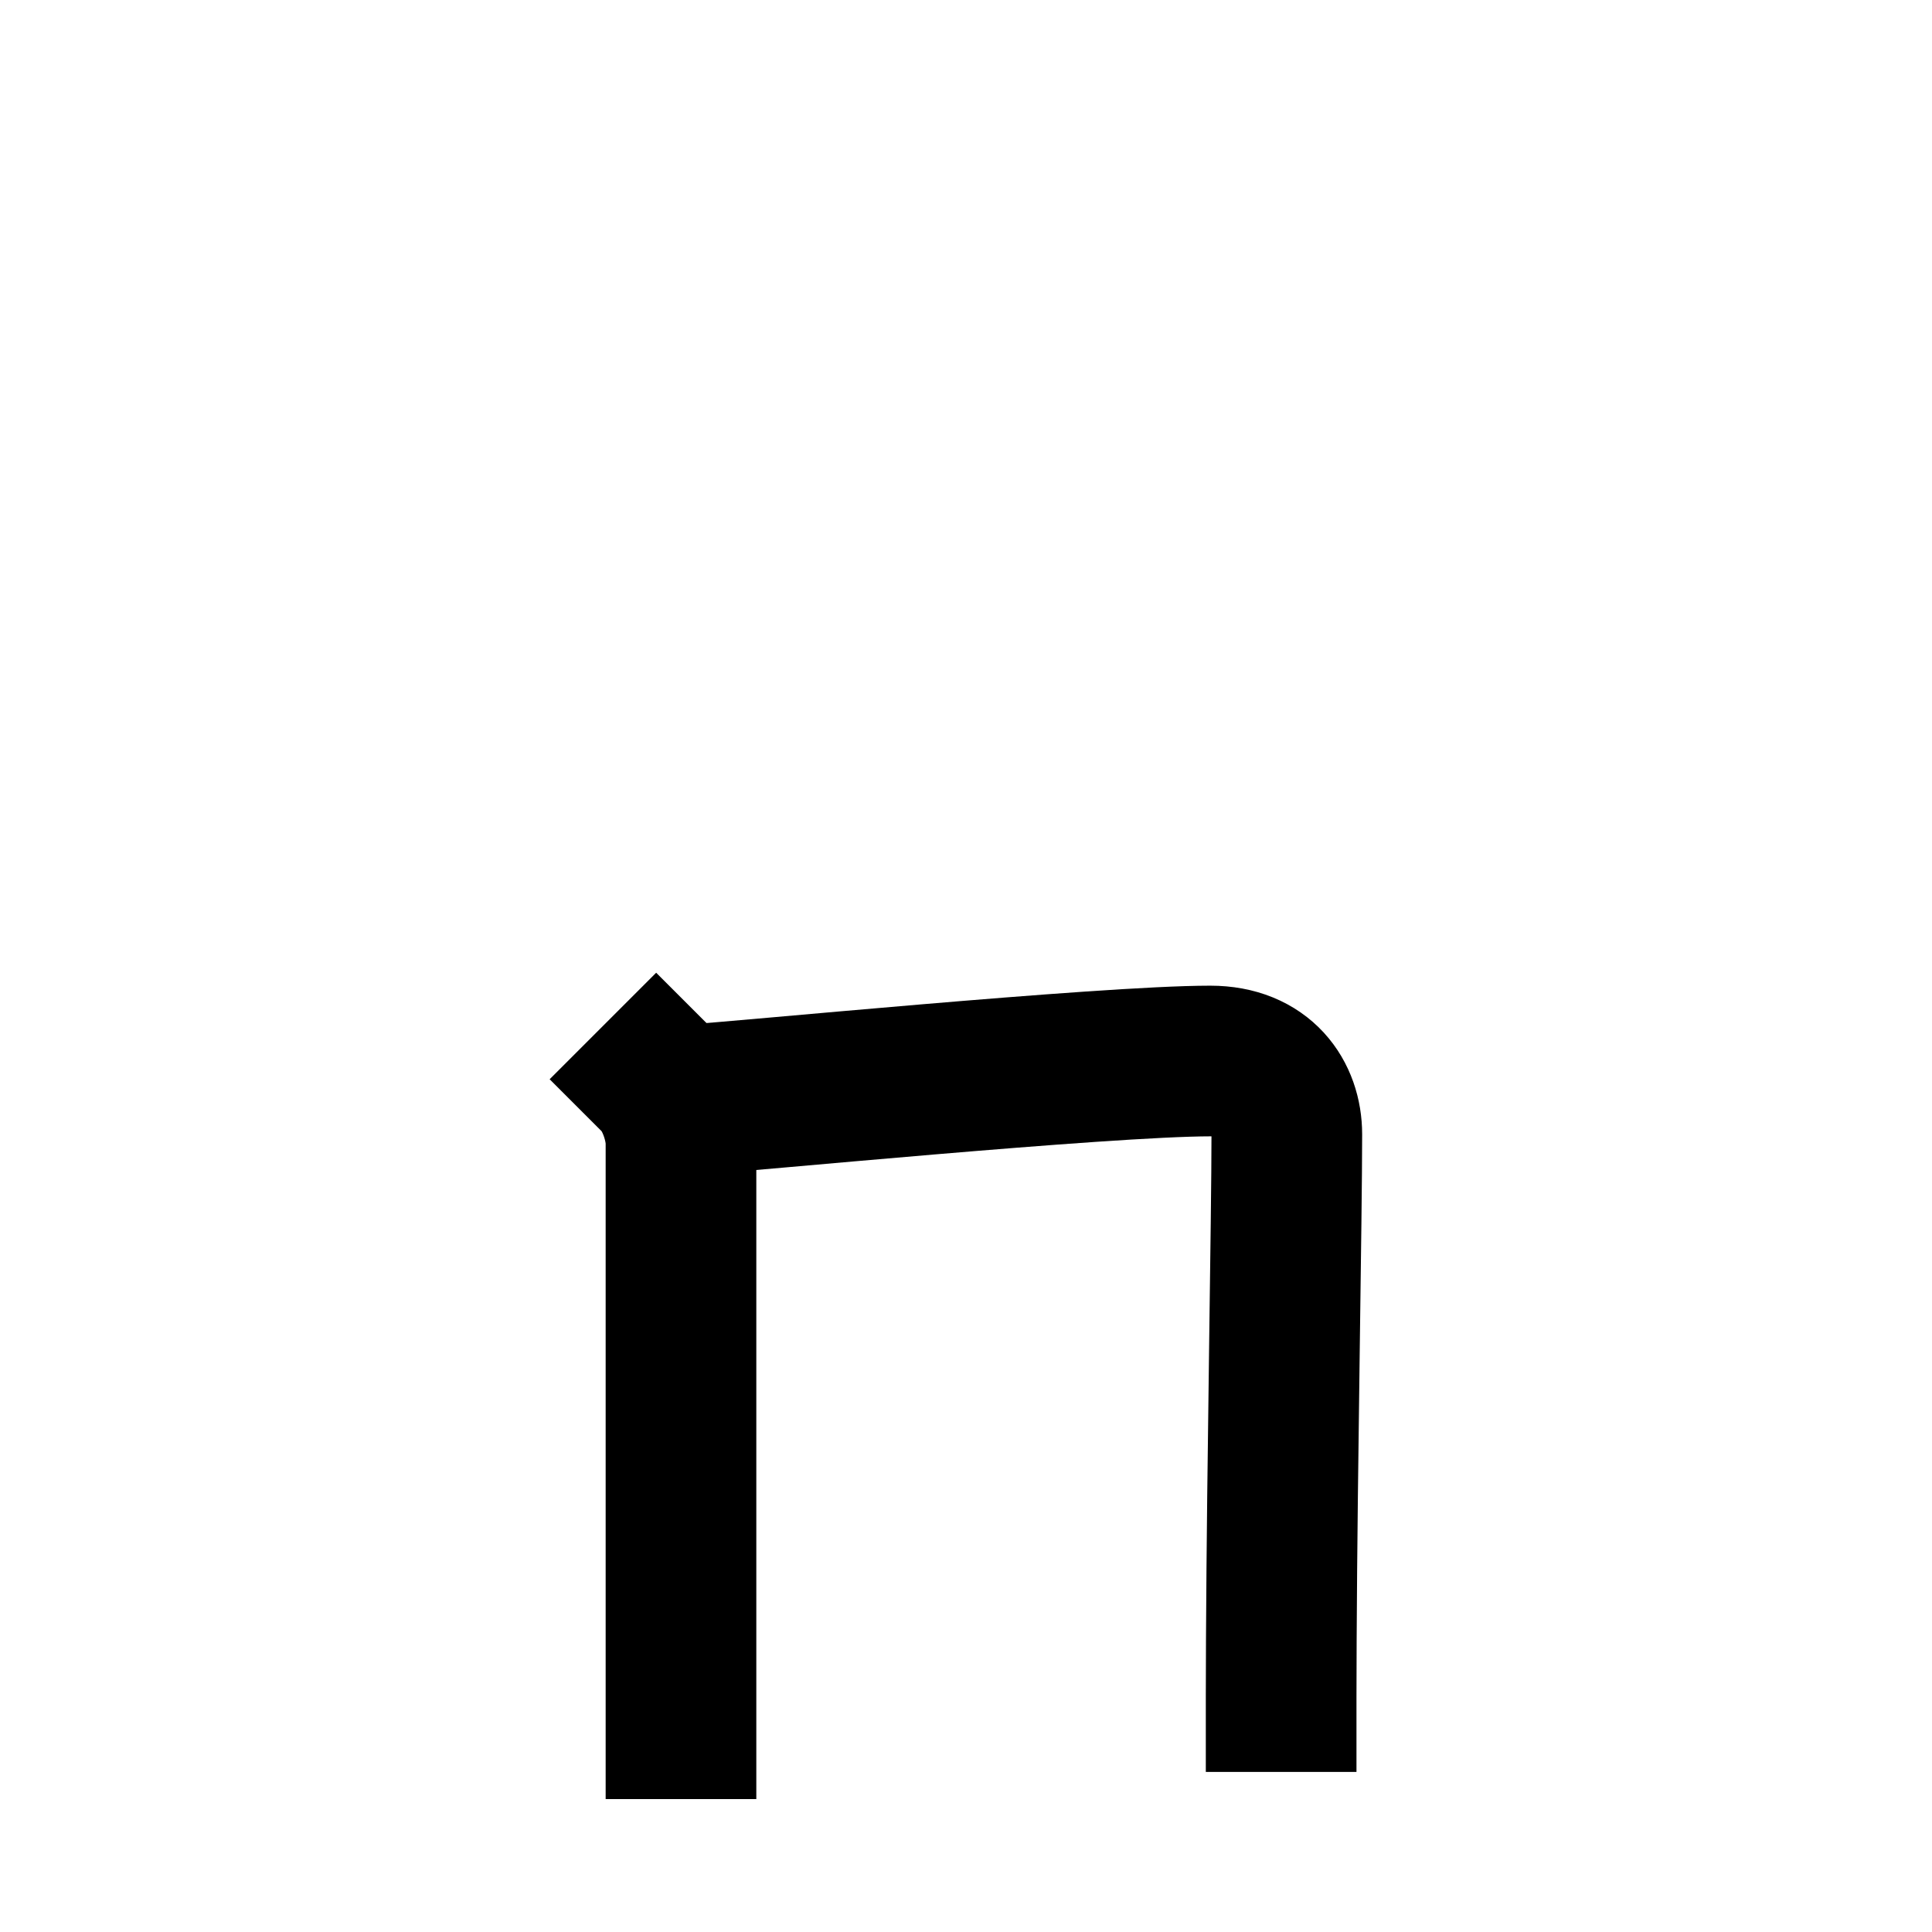
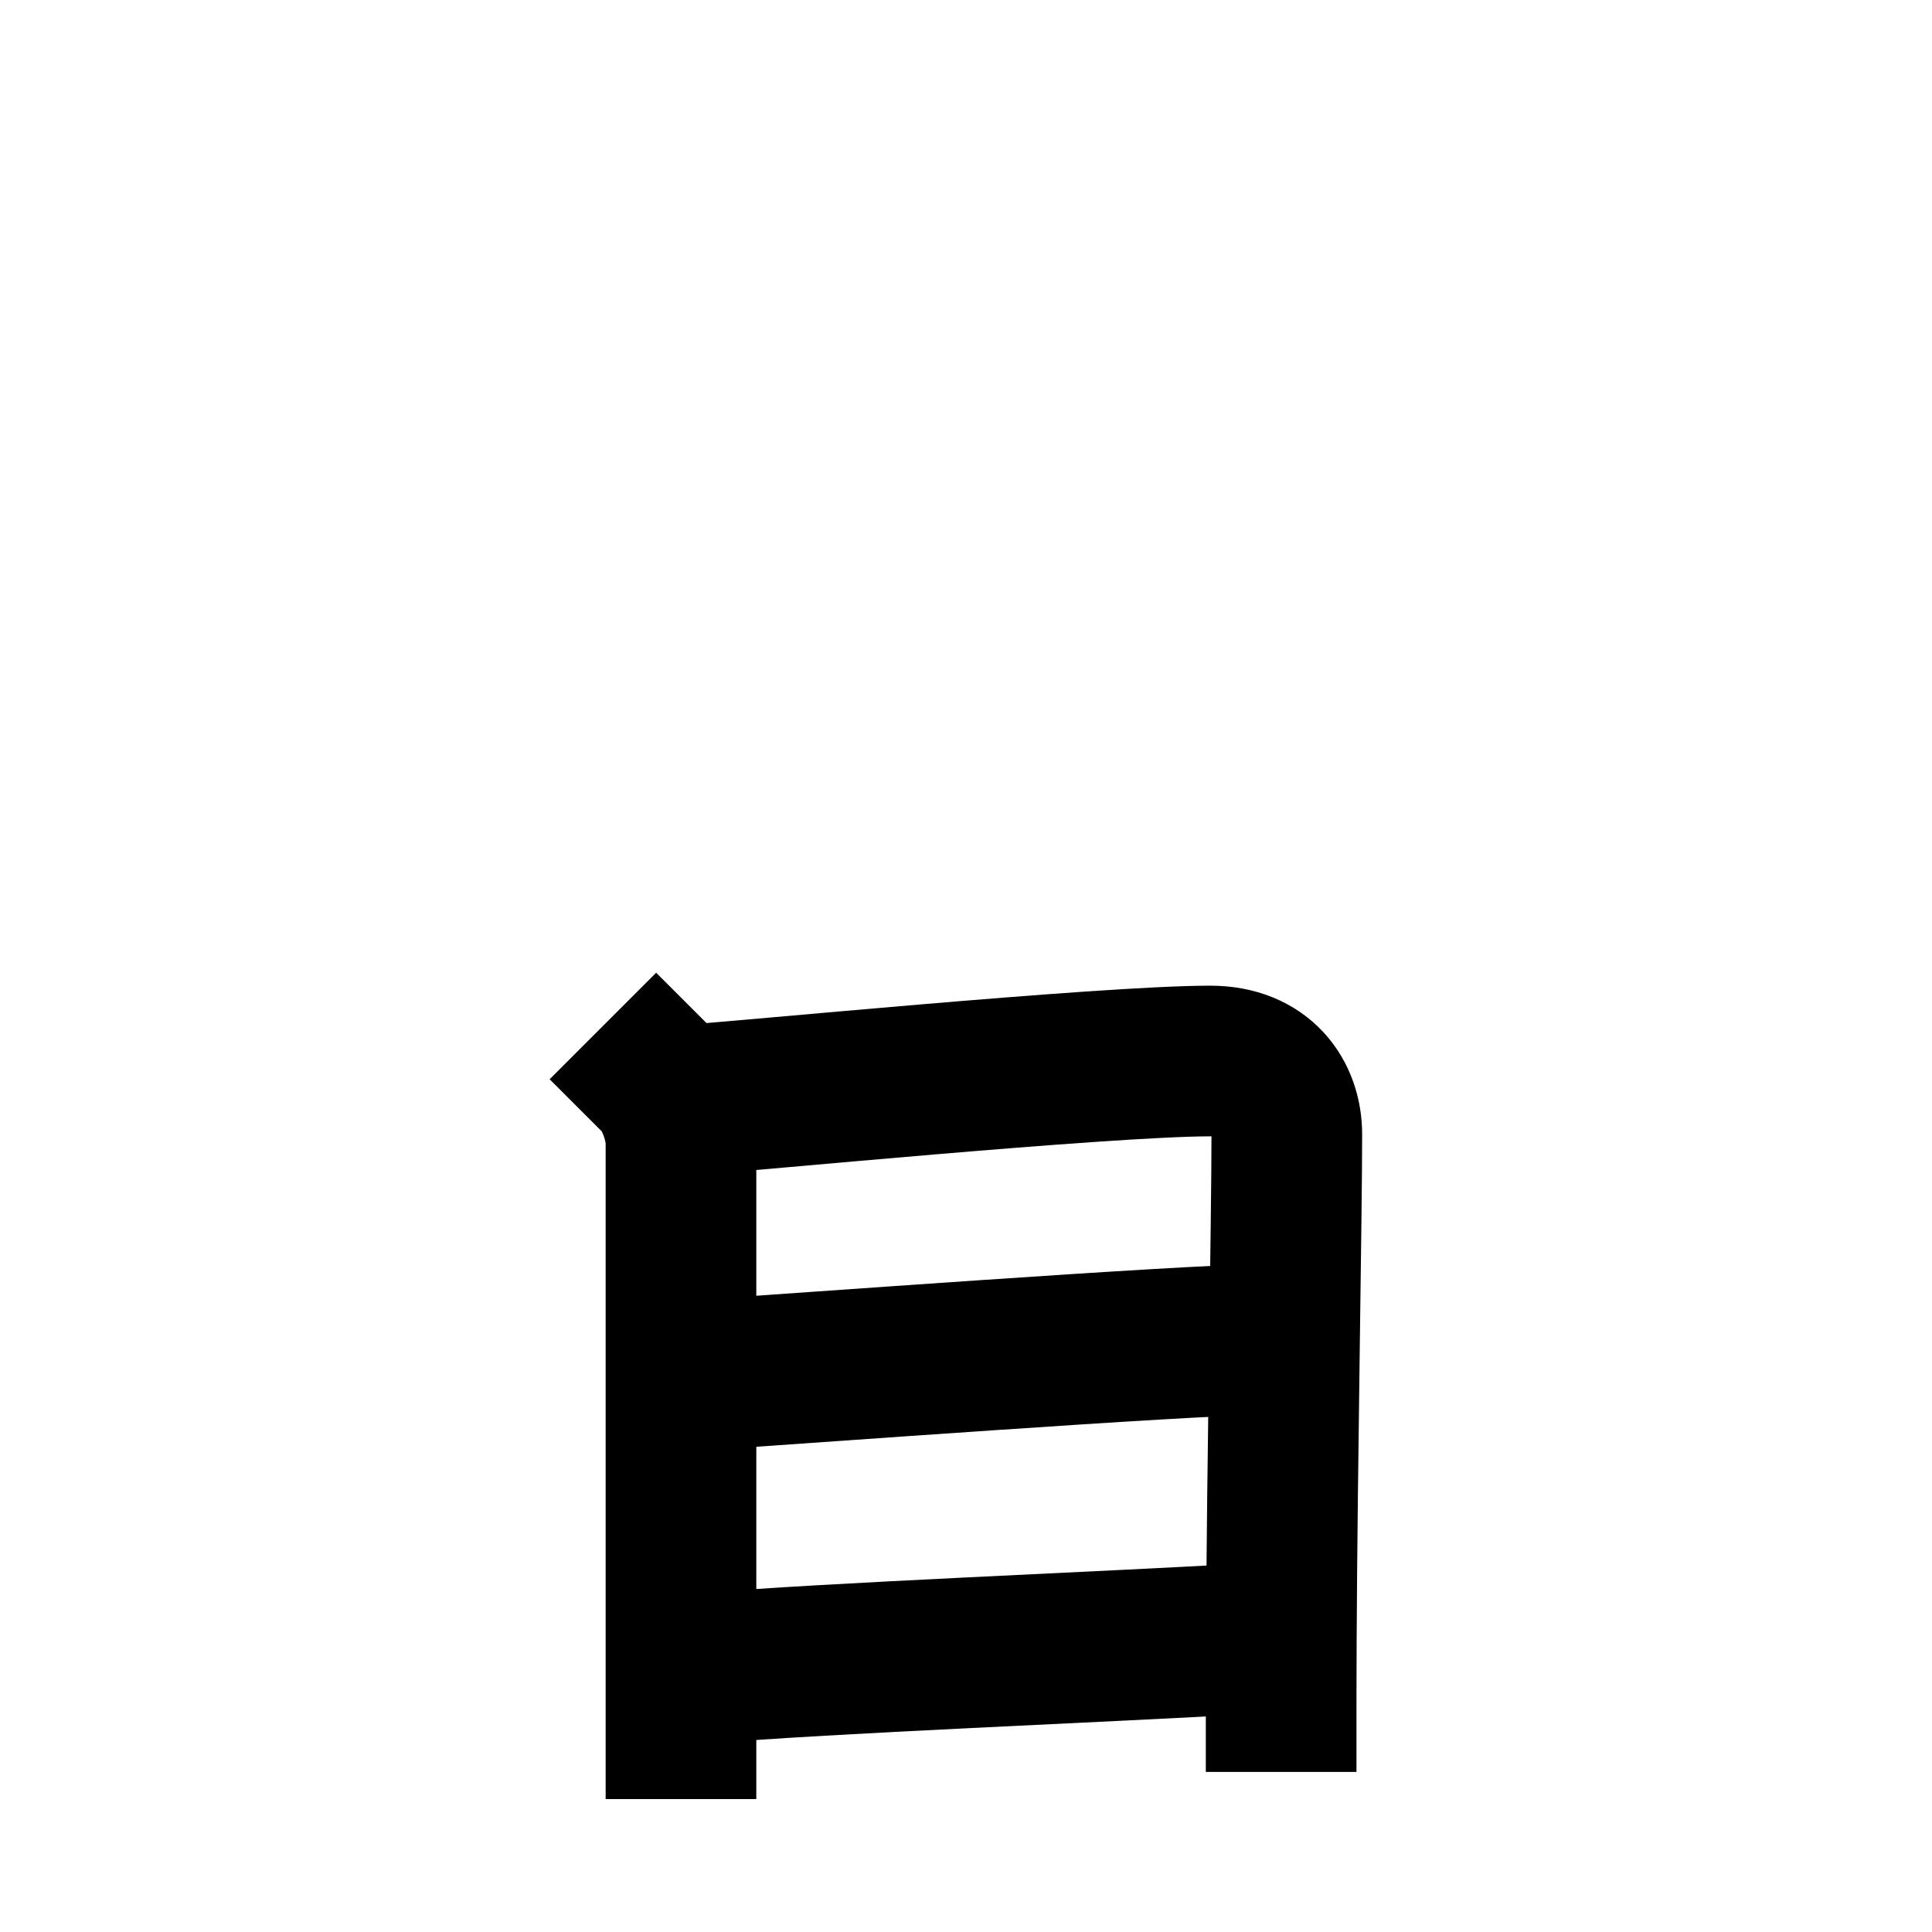
<svg xmlns="http://www.w3.org/2000/svg" class="voyager-component-icon icon" width="109" height="109" viewBox="0 0 109 109">
  <g style="fill:none;stroke:#000000;stroke-width:8.5;stroke-linecap:square;stroke-linejoin:miter;">
    <g>
      <g>
        <g />
      </g>
      <g>
        <path d="M37.02,60.89c0.86,0.86,1.4,2.5,1.4,3.61c0,2.69,0,21.35,0,29.25c0,2.01,0,3.32,0,3.5" />
        <path d="M39.17,62.03c2.28-0.12,23.11-2.17,29.11-2.17c2.98,0,4.32,2.02,4.32,4.14c0,4.67-0.26,18.32-0.31,28.5c0,1.12-0.01,2.2-0.01,3.22" />
+         <path d="M39.86,77.56c4.64-0.31,27.33-1.98,31.22-1.98" />
+         <path d="M39.71,94.13c7-0.6,22.39-1.19,31.11-1.7" />
      </g>
    </g>
  </g>
</svg>
